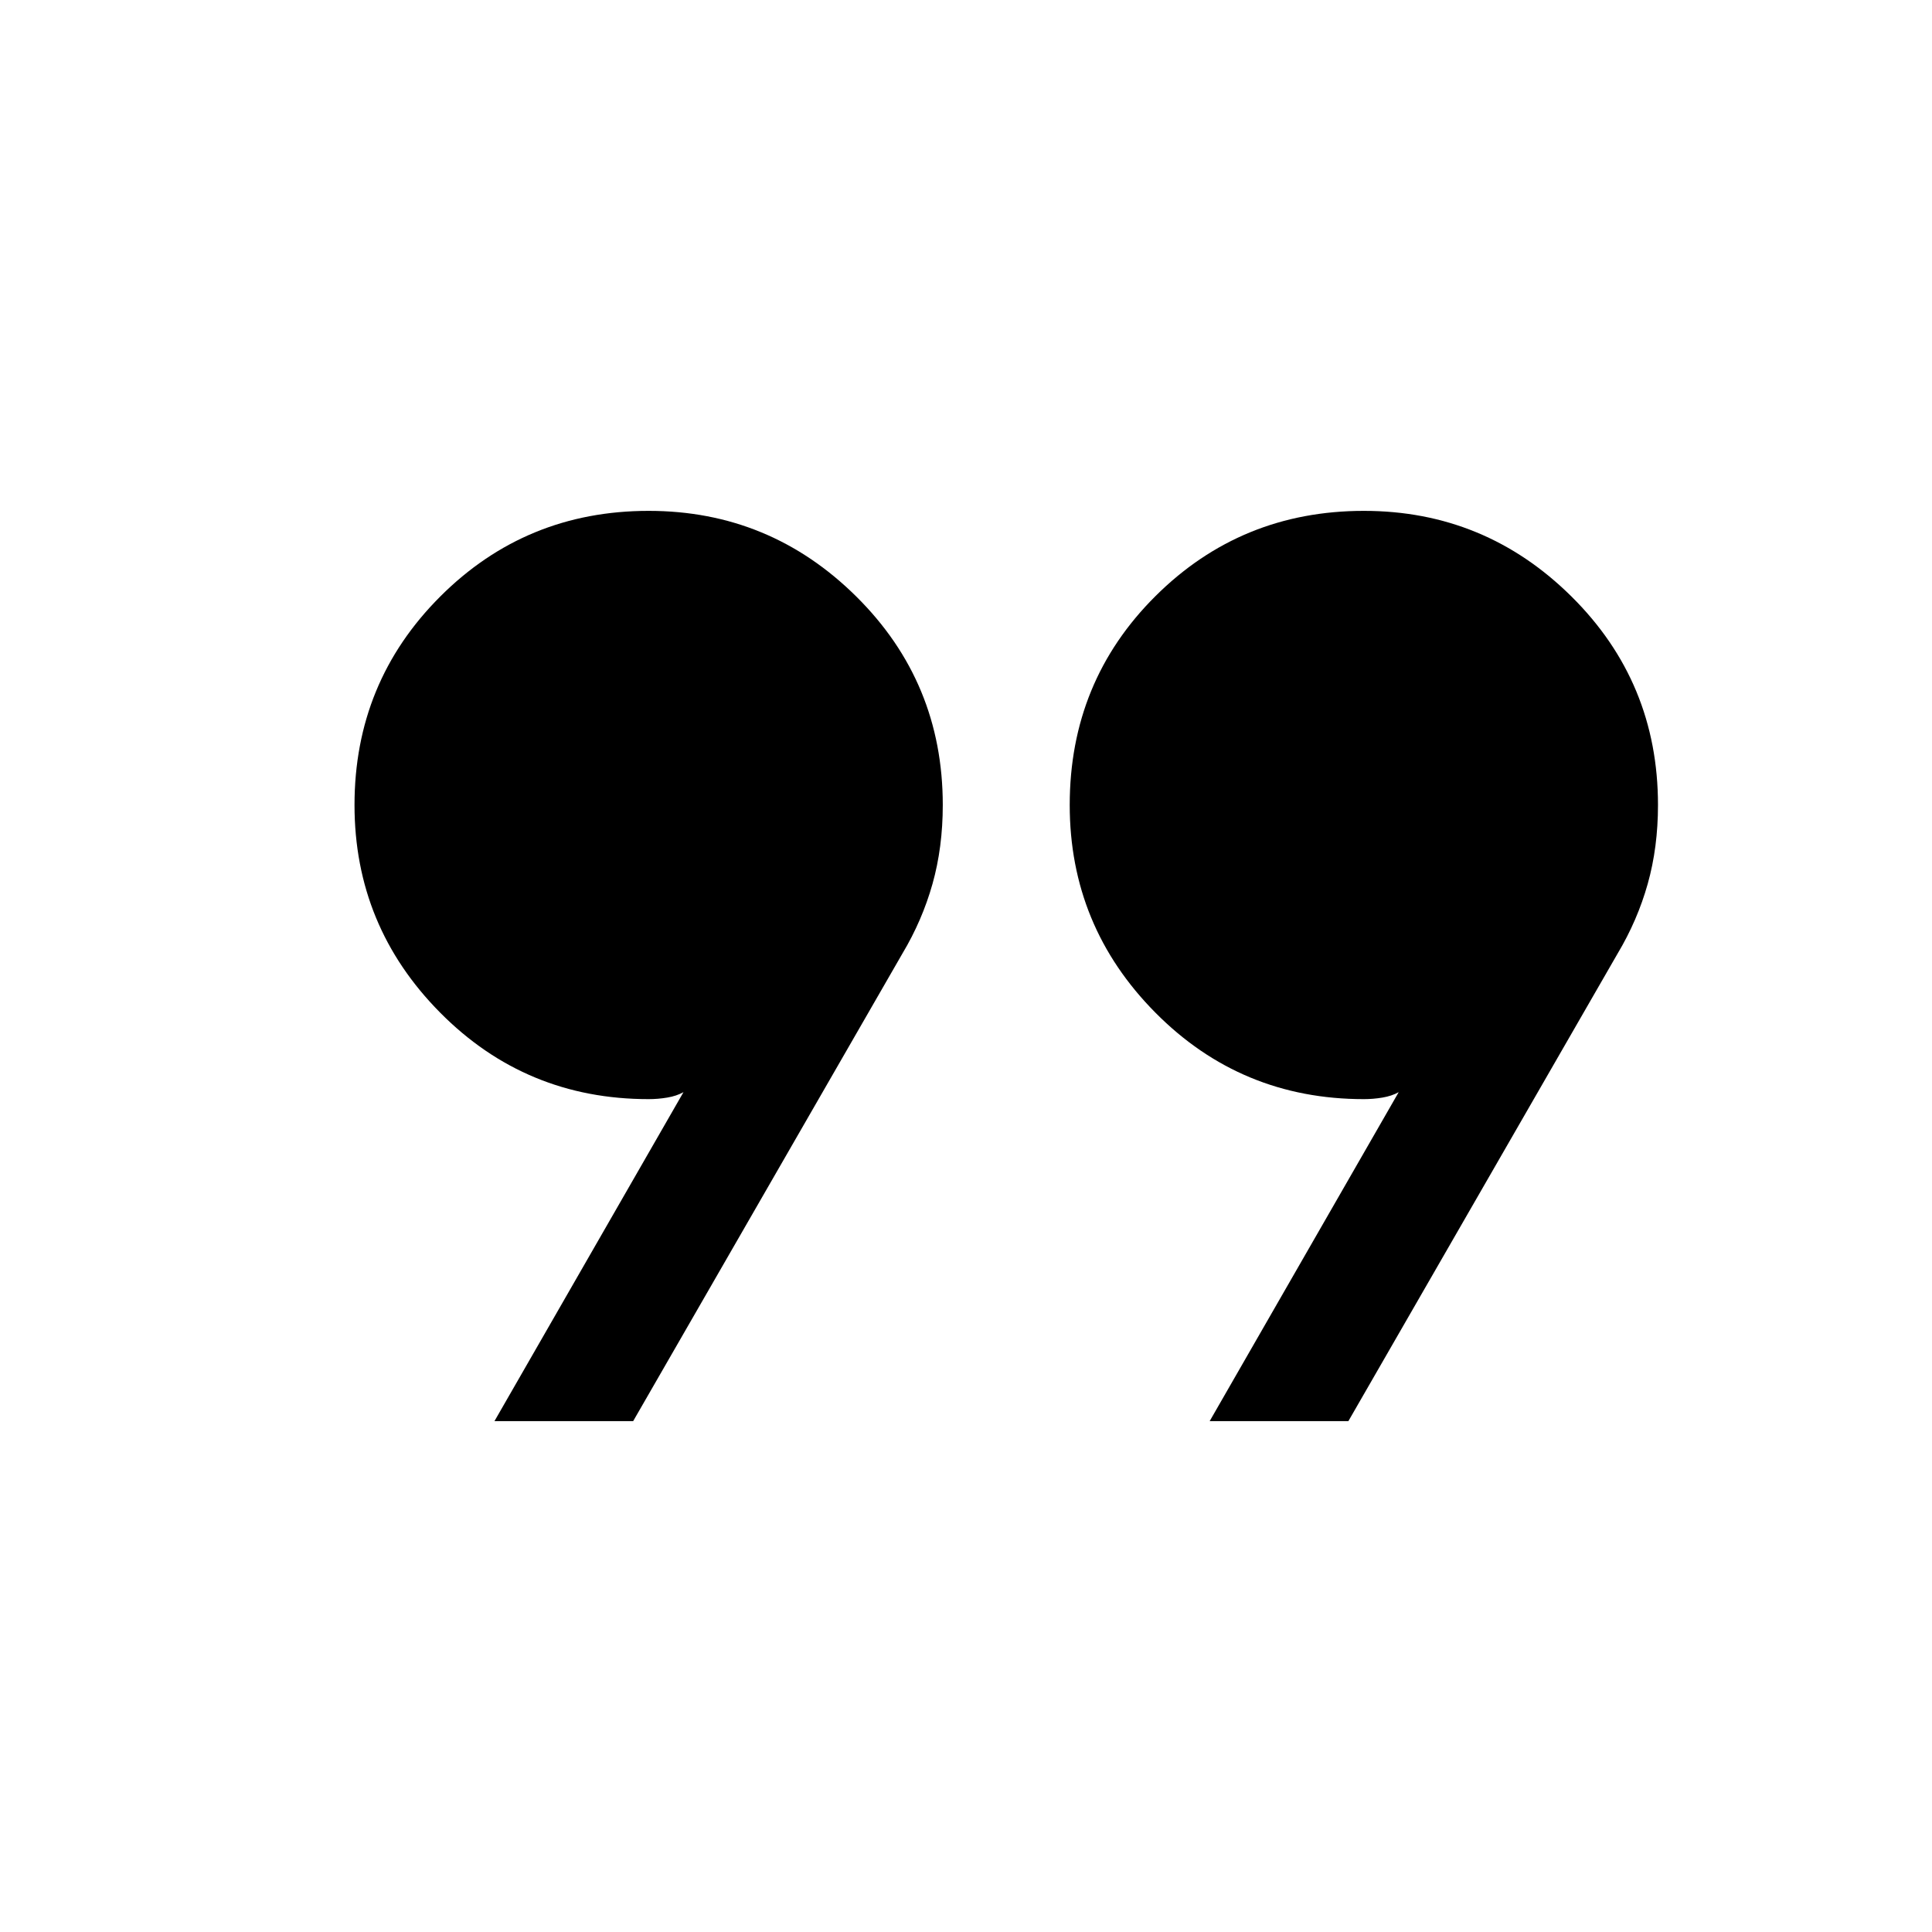
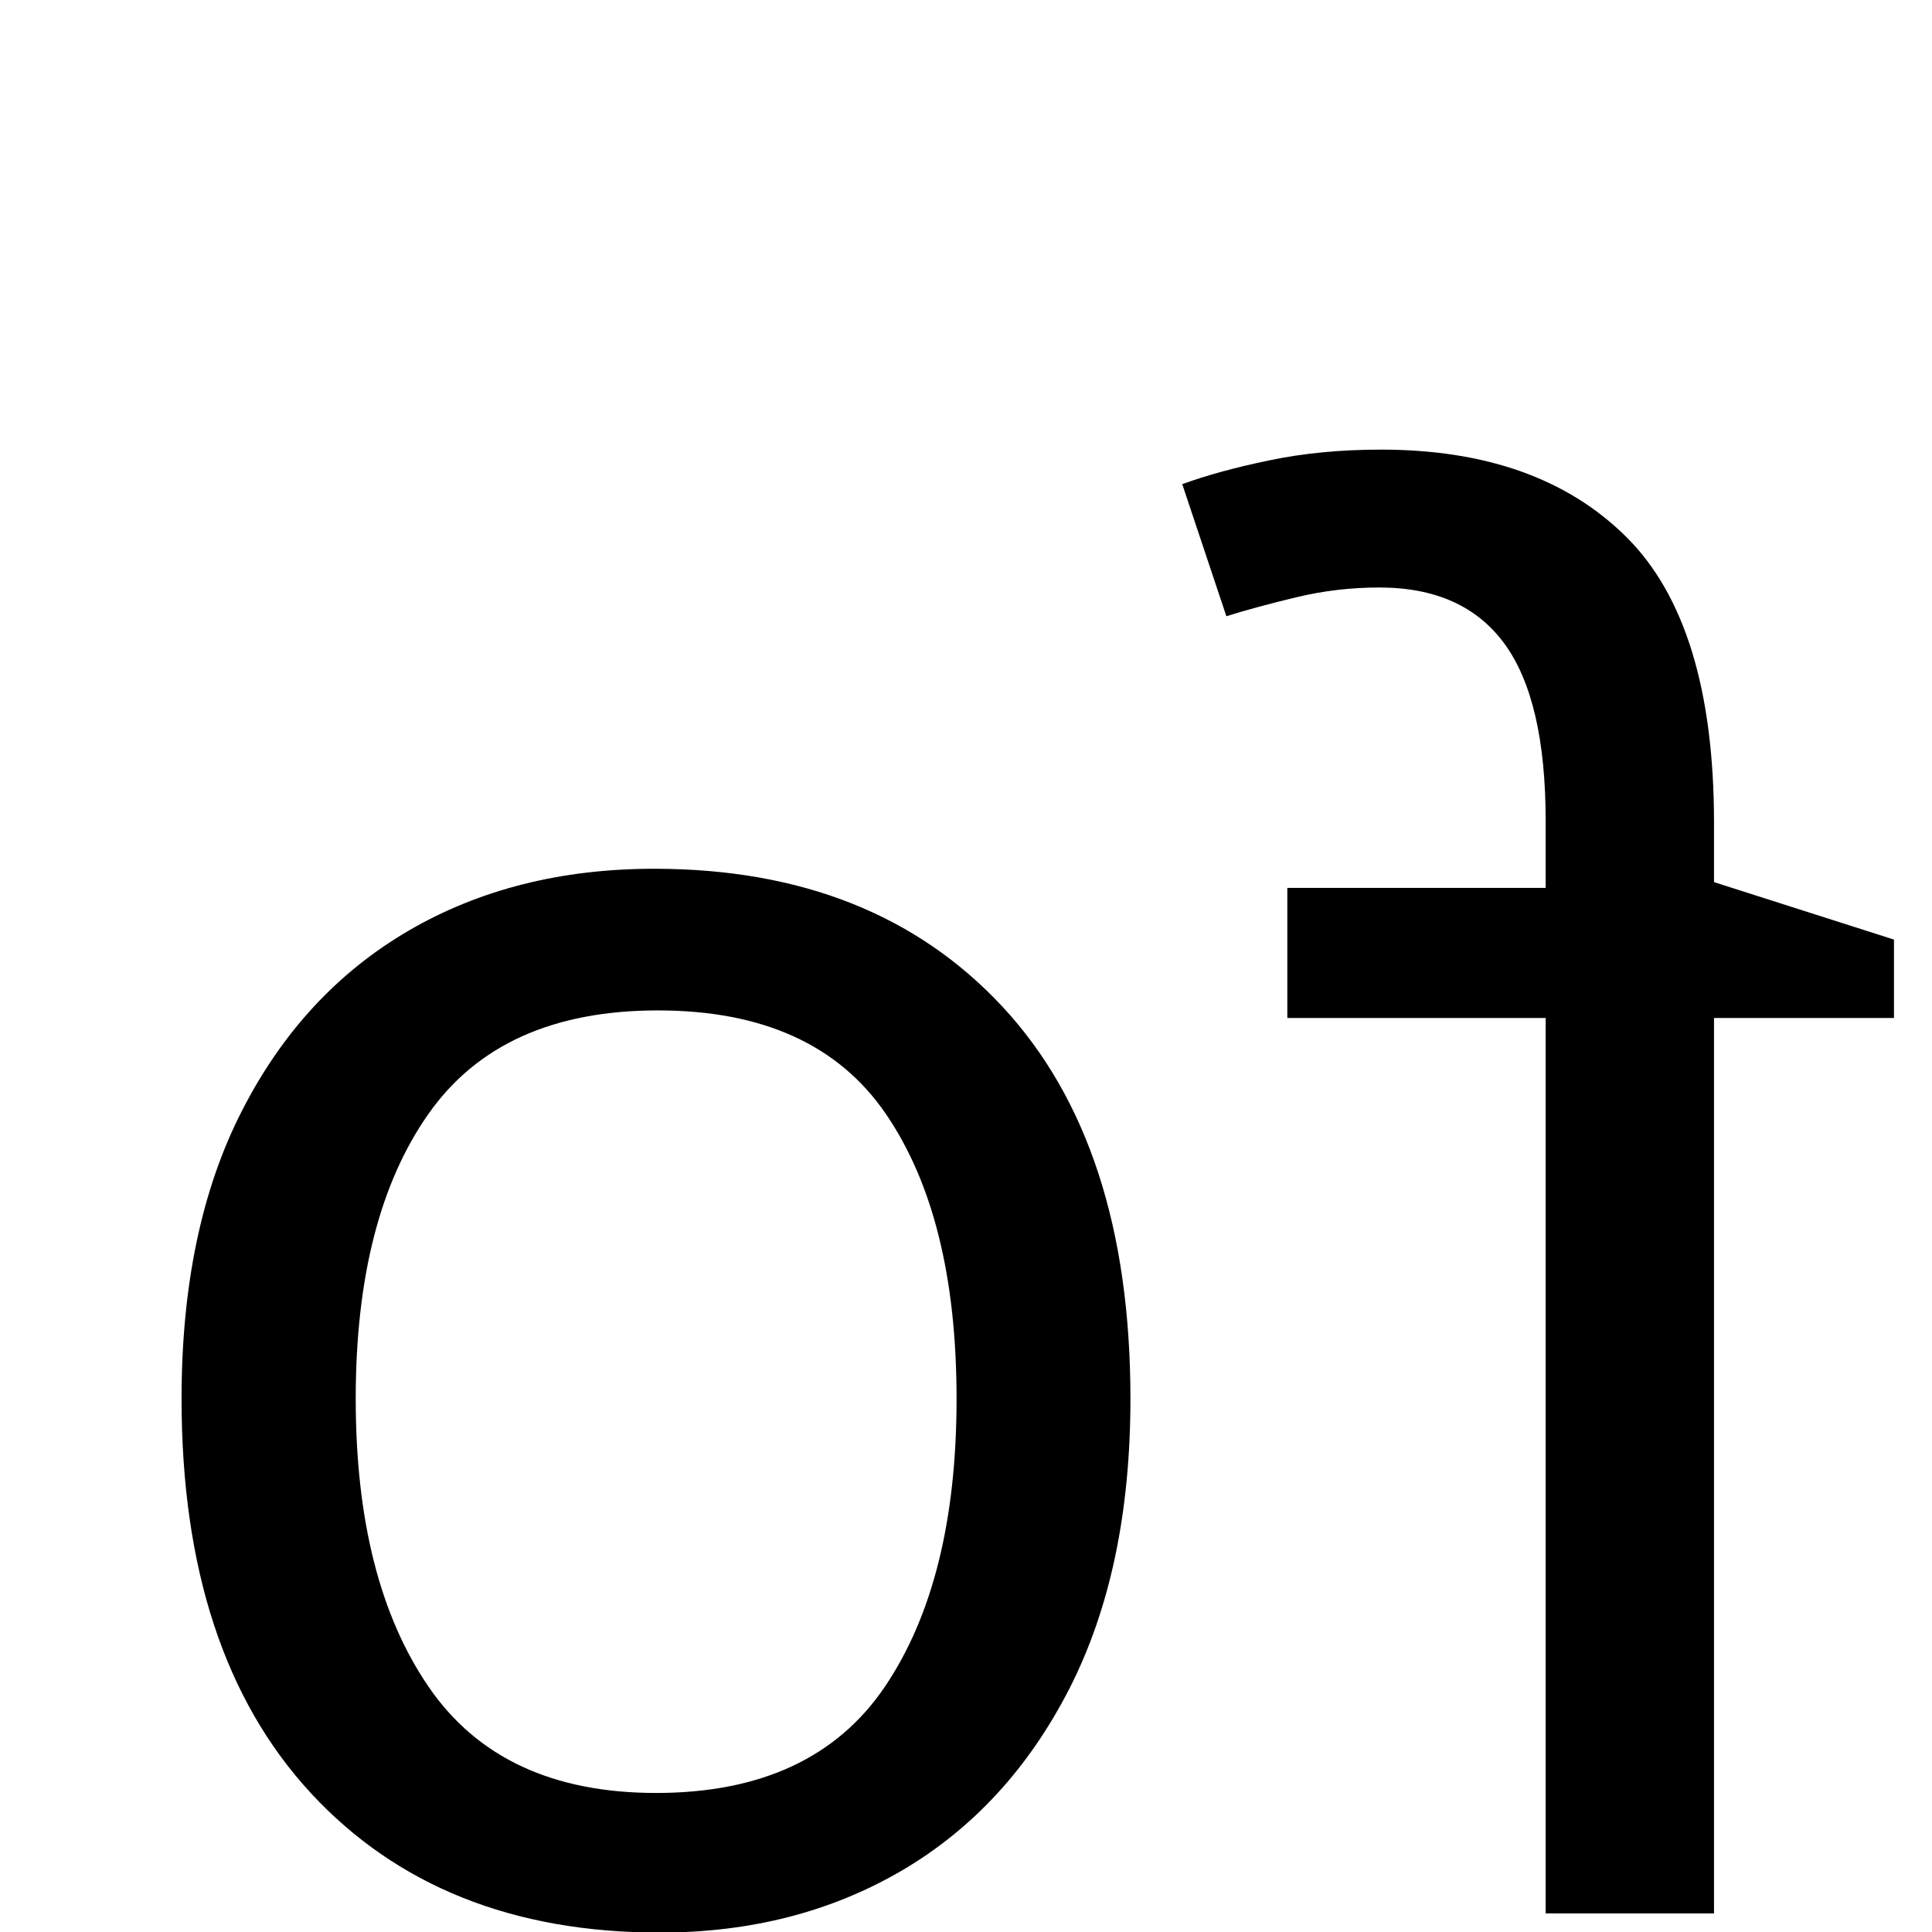
- <svg xmlns="http://www.w3.org/2000/svg" height="24" viewBox="0 -960 960 960" width="24">
-   <path d="m245.694-253.847 93.923-163.462q-3.462 1.923-8.078 2.693-4.615.769-9.231.769-61 0-103.576-42.961Q176.155-499.77 176.155-560q0-61 42.577-103.576 42.576-42.577 103.576-42.577 60.23 0 103.191 42.577Q468.461-621 468.461-560q0 21.077-5.116 39.231-5.115 18.153-14.961 34.615L314.615-253.847h-68.921Zm355.384 0 93.923-163.462q-3.462 1.923-8.077 2.693-4.616.769-9.232.769-60.999 0-103.576-42.961Q531.539-499.77 531.539-560q0-61.384 42.577-103.769 42.577-42.384 103.576-42.384 60.23 0 103.192 42.577Q823.845-621 823.845-560q0 21.077-5.115 39.231-5.116 18.153-14.962 34.615L669.999-253.847h-68.921Z" />
+ <svg xmlns="http://www.w3.org/2000/svg" width="104" height="104" viewBox="0 0 104 104">
+   <text id="format_quote" transform="matrix(-1, 0, 0, 1, 52, 103)" font-size="103" font-family="MaterialIcons-Regular, Material Icons" letter-spacing="0.015em">
+     <tspan x="-51.5" y="0">format_quote</tspan>
+   </text>
</svg>
